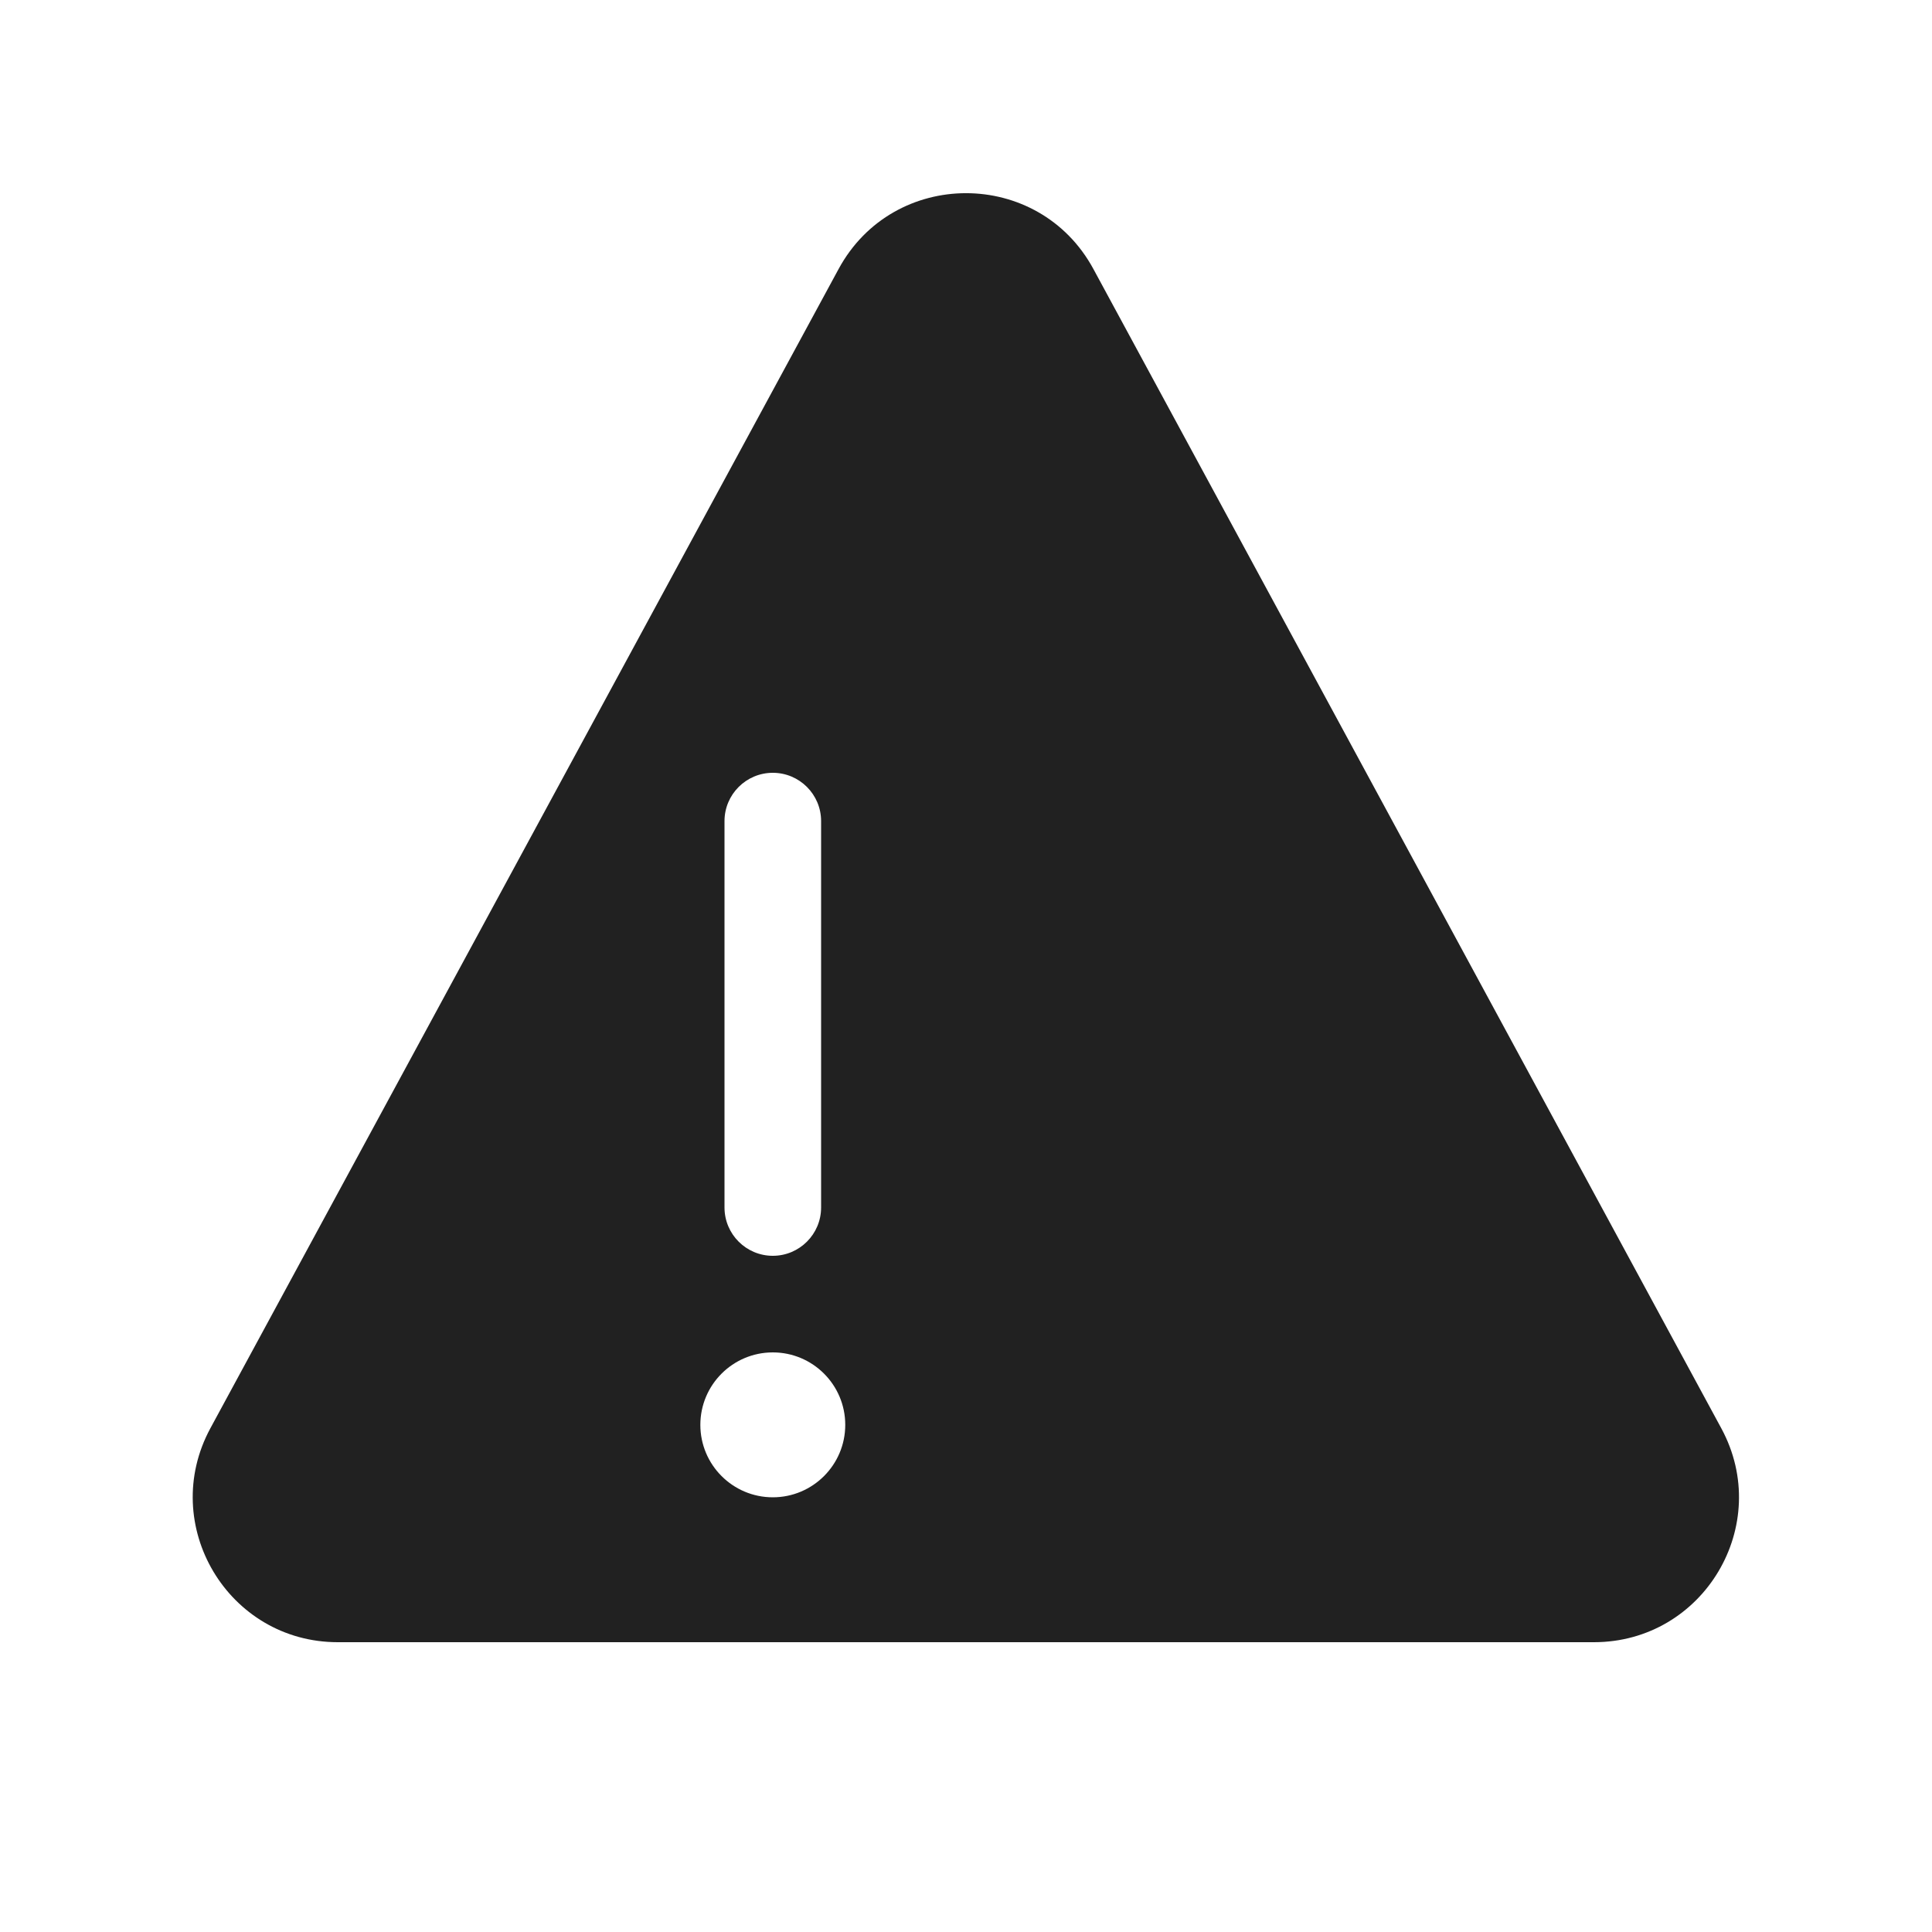
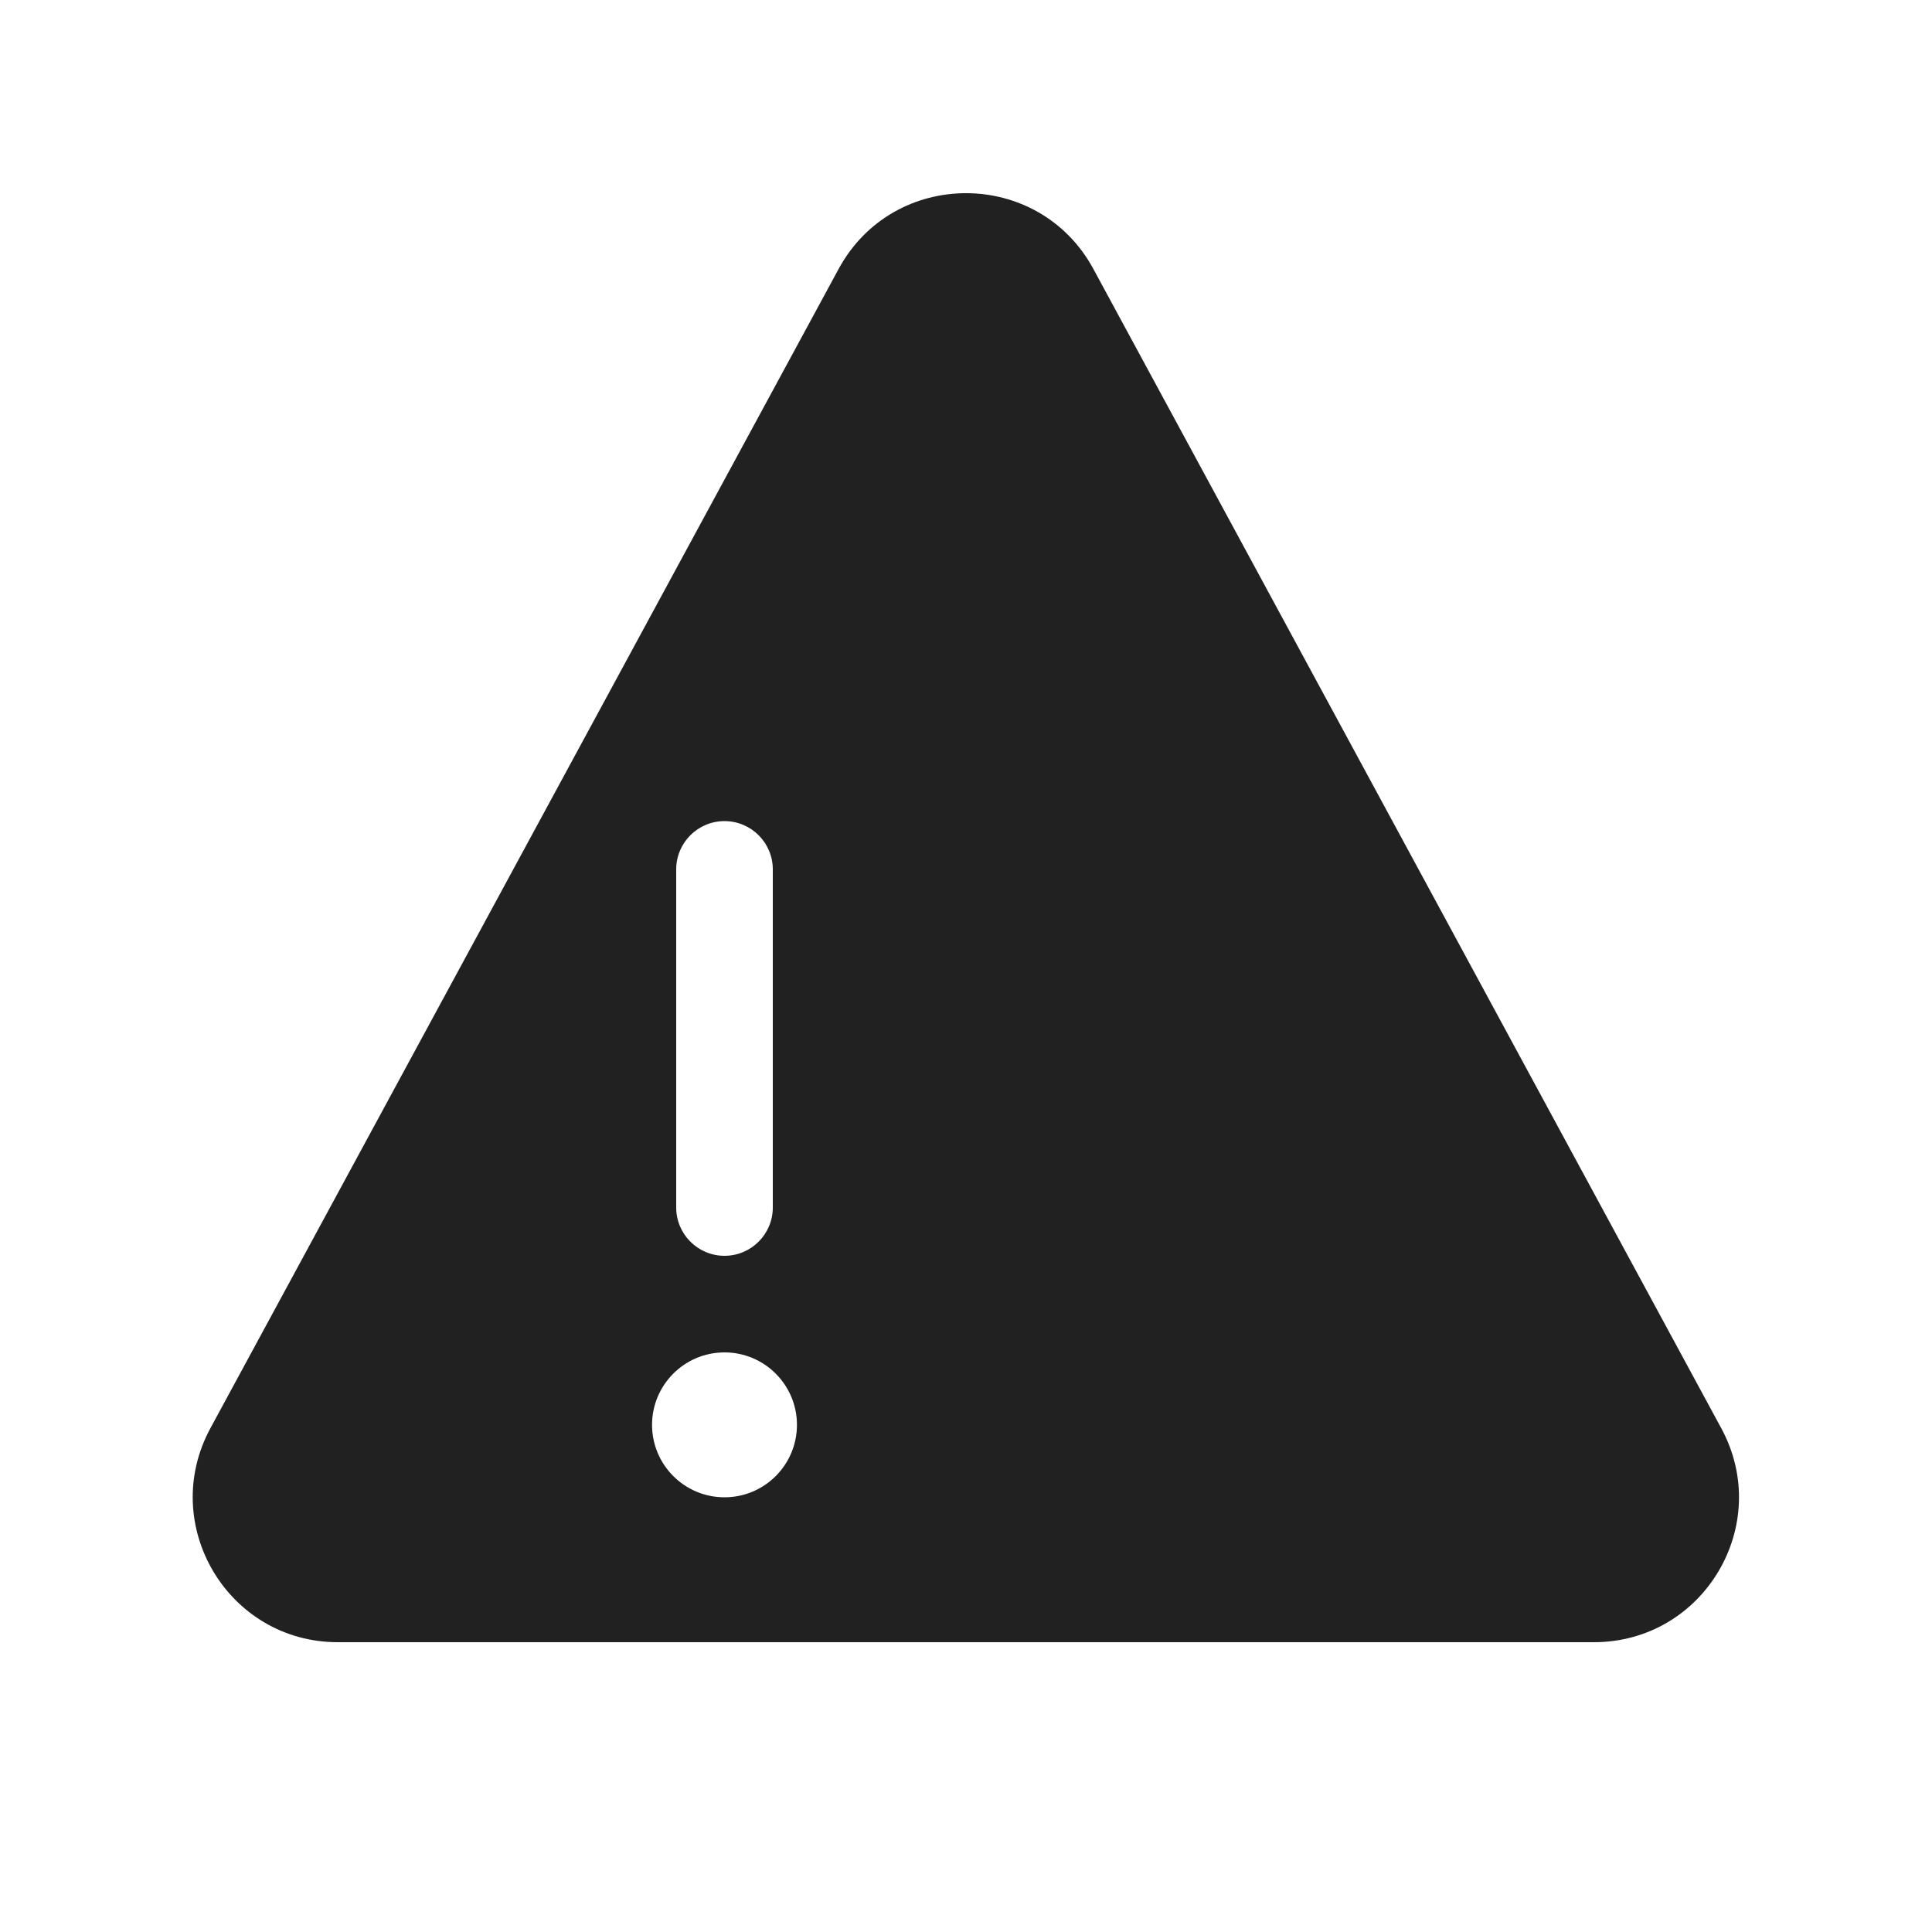
<svg xmlns="http://www.w3.org/2000/svg" width="20" height="20" viewBox="0 0 20 20" fill="none">
-   <path d="M8.681,2.785c0.567,-1.047 2.071,-1.047 2.638,0l6.5,12.001c0.541,1 -0.182,2.214 -1.319,2.214h-13.003c-1.137,0 -1.86,-1.215 -1.319,-2.215zM8.5,8.5c0,-0.276 -0.224,-0.5 -0.5,-0.5c-0.276,0 -0.5,0.224 -0.5,0.5v4c0,0.276 0.224,0.5 0.5,0.5c0.276,0 0.5,-0.224 0.5,-0.5zM8.75,14.75c0,-0.414 -0.336,-0.75 -0.75,-0.75c-0.414,0 -0.75,0.336 -0.75,0.75c0,0.414 0.336,0.75 0.75,0.75c0.414,0 0.75,-0.336 0.75,-0.75z" fill="#212121" />
+   <path d="M8.681,2.785c0.567,-1.047 2.071,-1.047 2.638,0l6.5,12.001c0.541,1 -0.182,2.214 -1.319,2.214h-13.003c-1.137,0 -1.86,-1.215 -1.319,-2.215zM8,9c0,-0.276 -0.224,-0.5 -0.5,-0.5c-0.276,0 -0.5,0.224 -0.5,0.5v3.5c0,0.276 0.224,0.5 0.5,0.5c0.276,0 0.5,-0.224 0.5,-0.5zM8.25,14.75c0,-0.414 -0.336,-0.75 -0.75,-0.75c-0.414,0 -0.75,0.336 -0.75,0.75c0,0.414 0.336,0.75 0.75,0.75c0.414,0 0.75,-0.336 0.75,-0.75z" fill="#212121" />
</svg>
